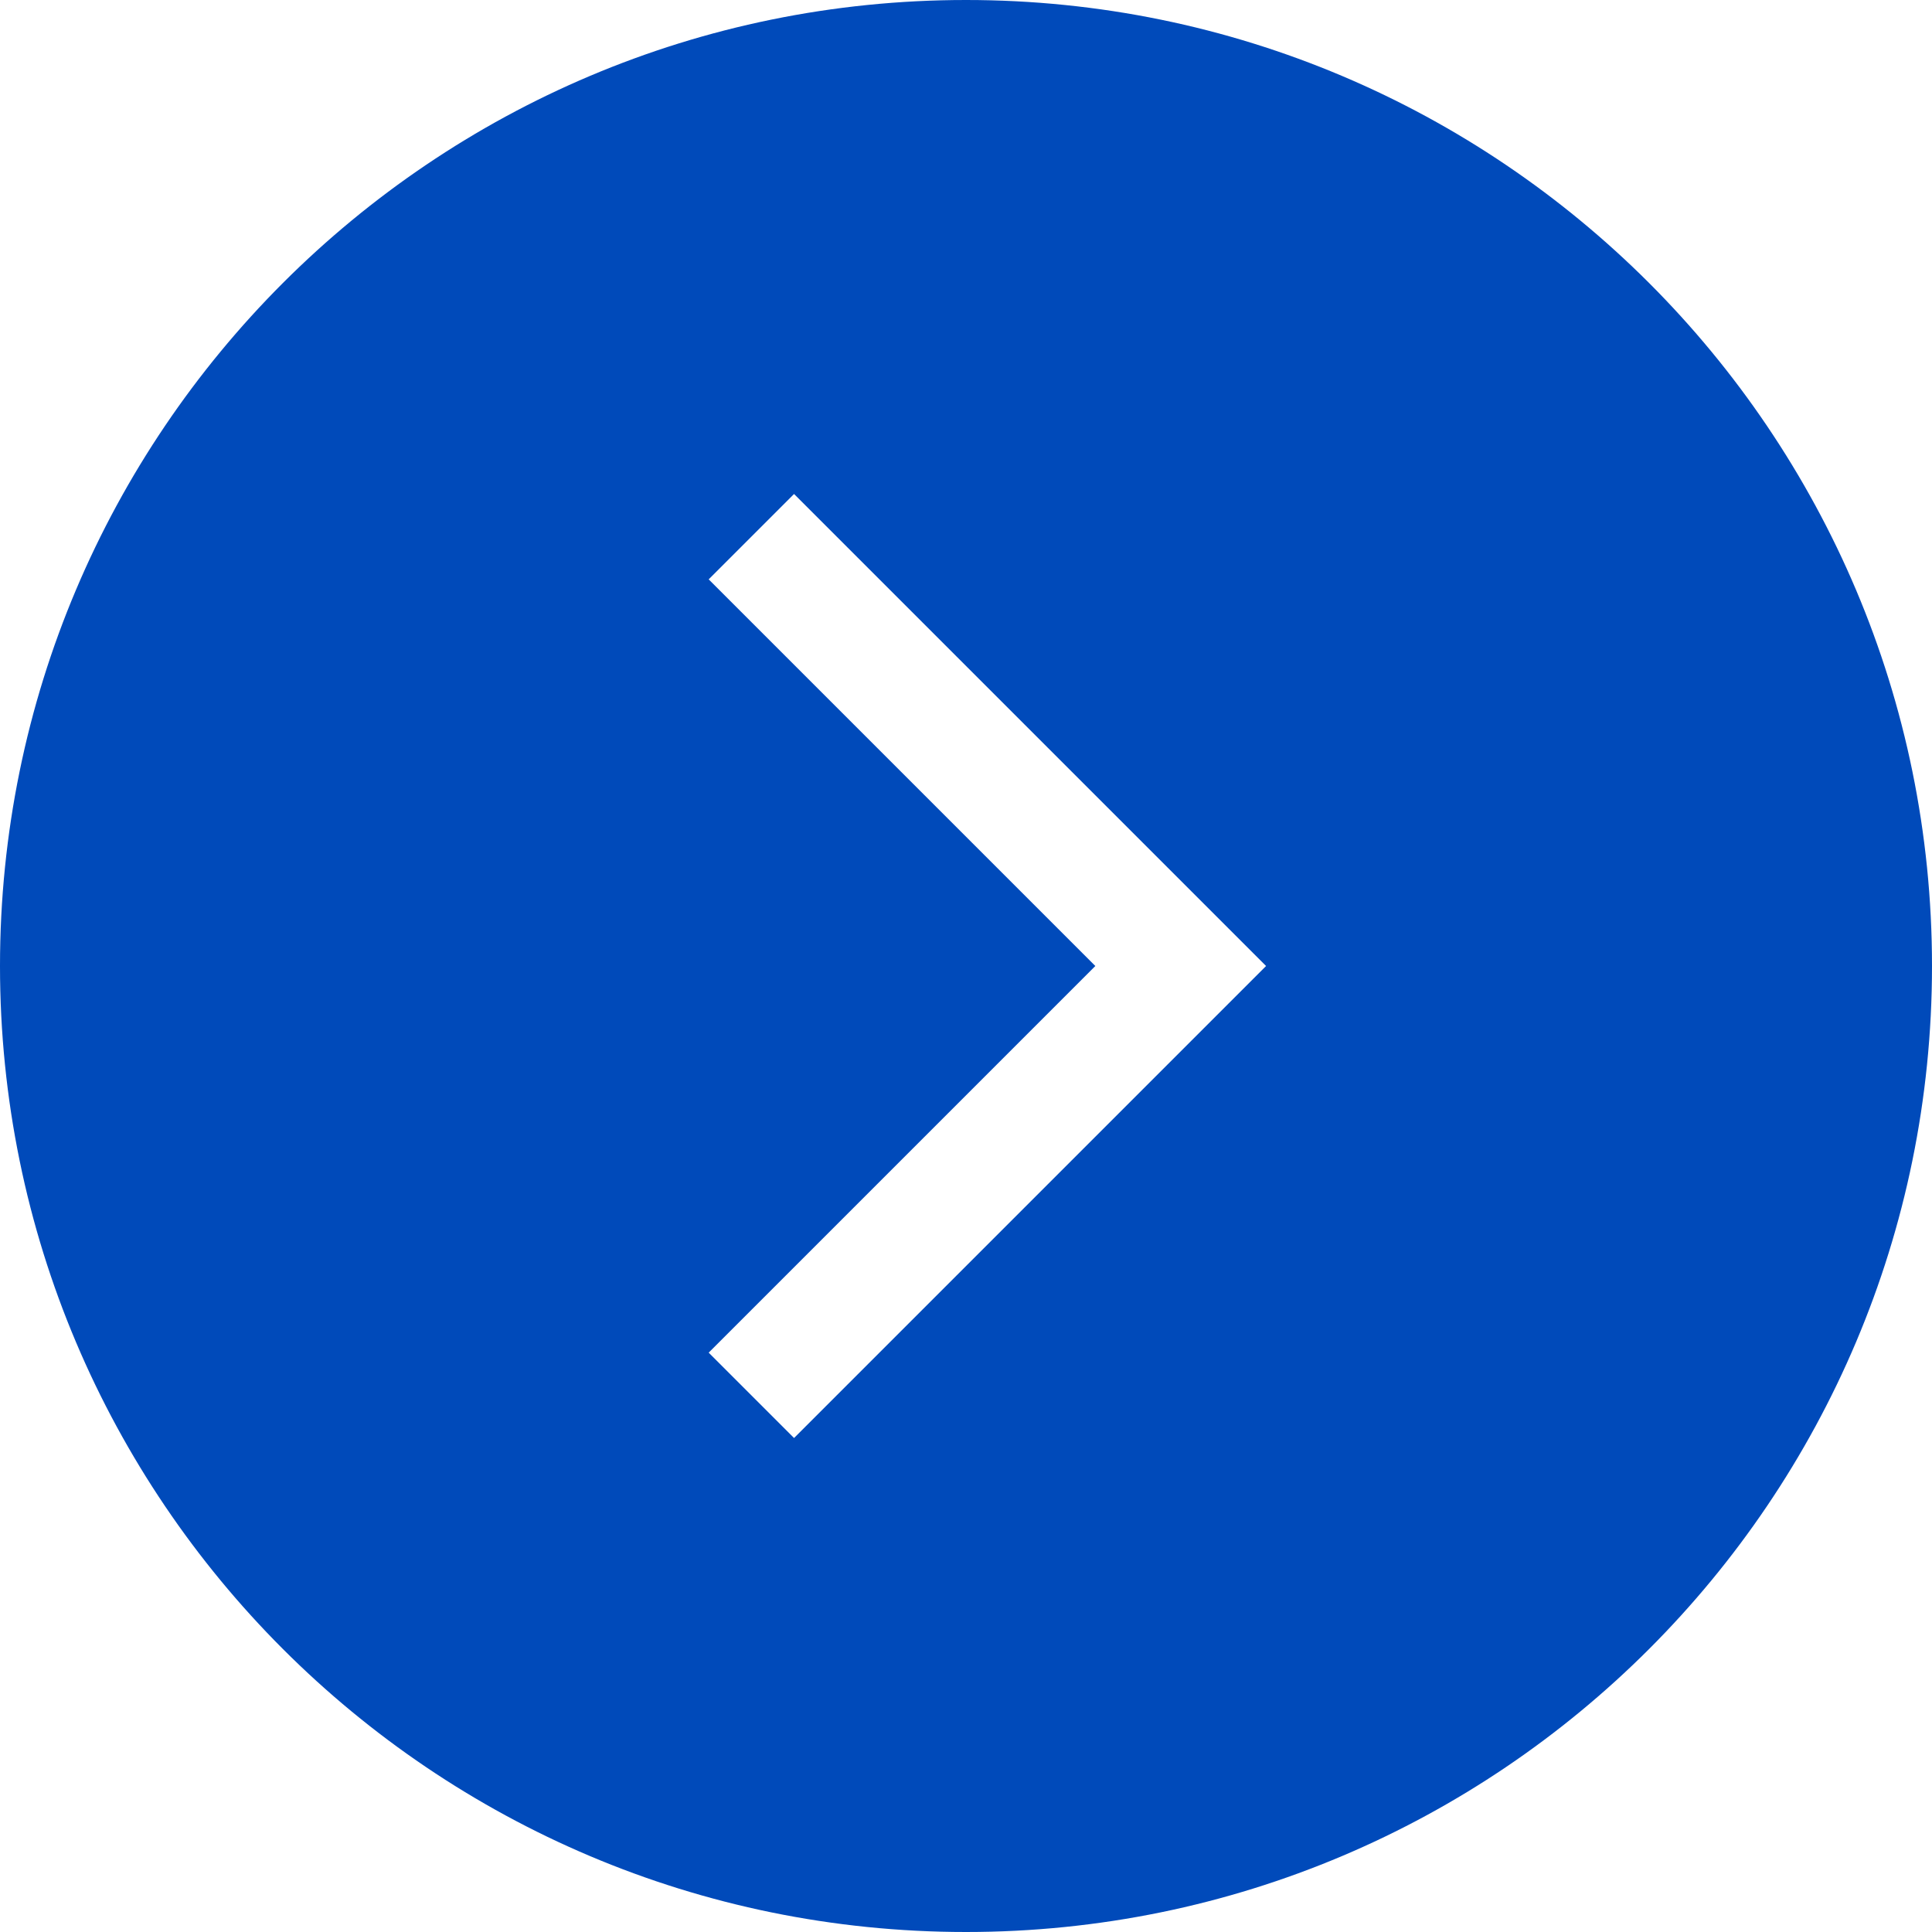
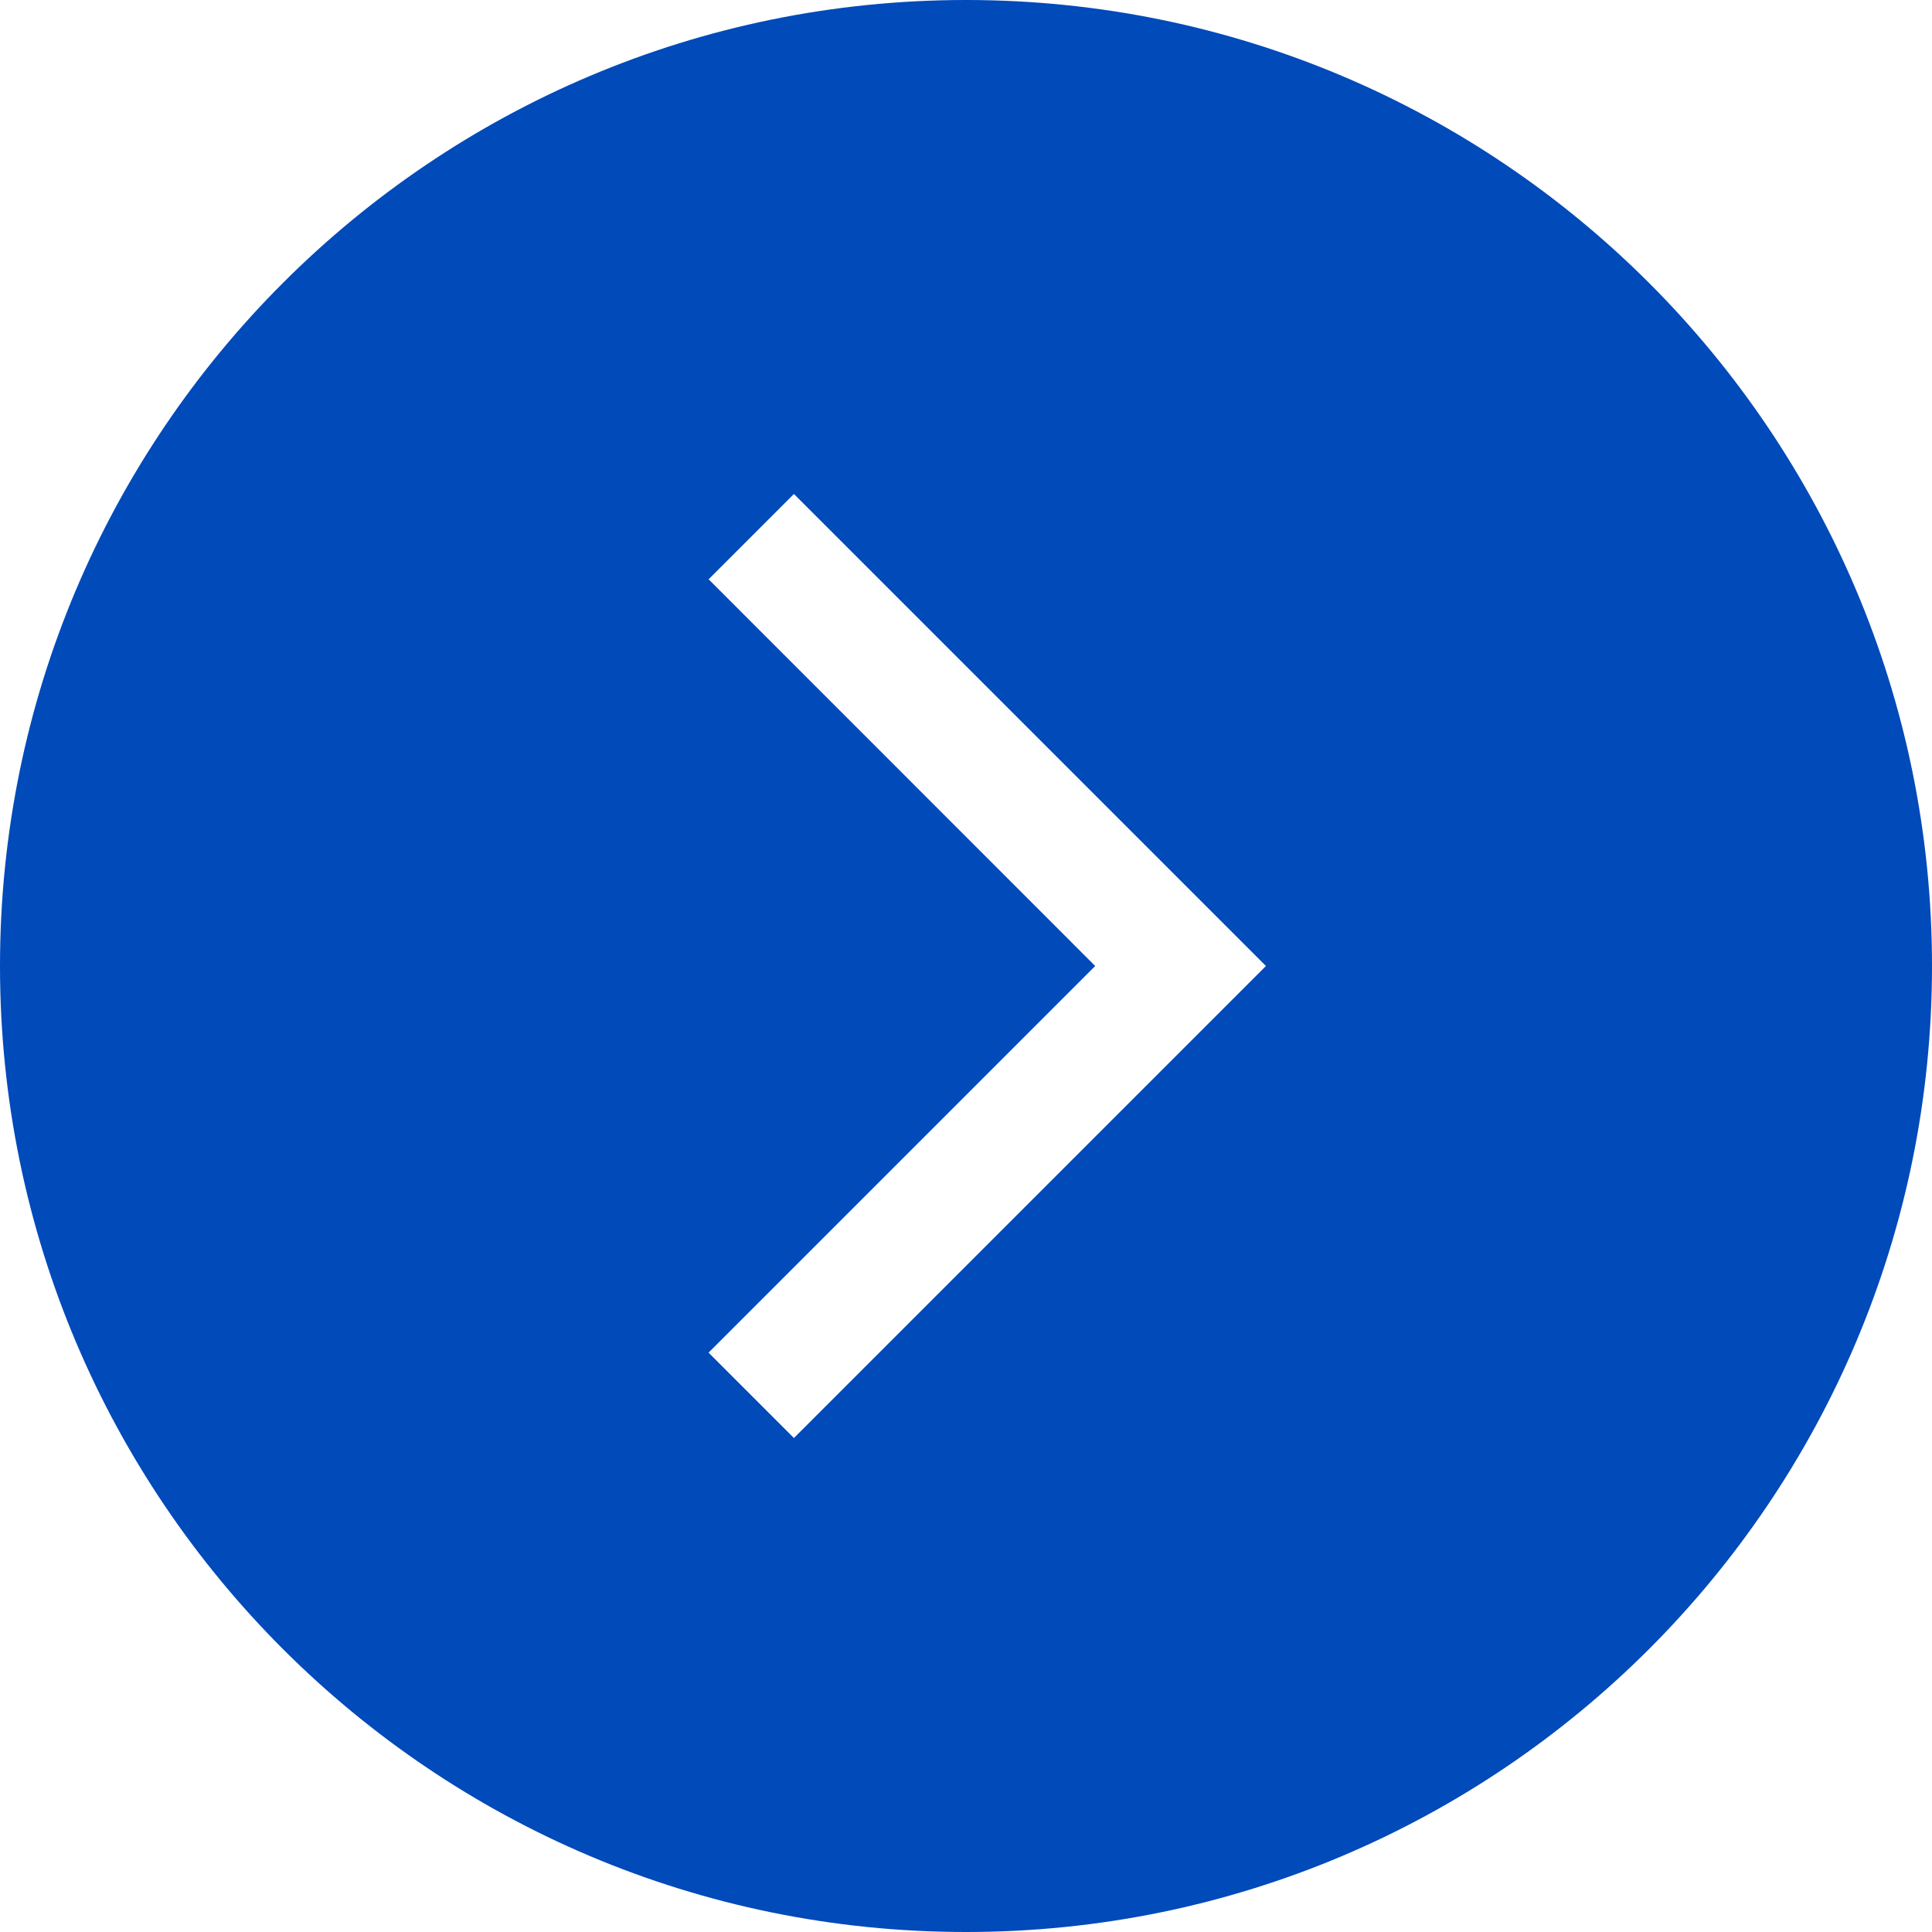
<svg xmlns="http://www.w3.org/2000/svg" width="16" height="16" viewBox="0 0 16 16" fill="none">
-   <path fill-rule="evenodd" clip-rule="evenodd" d="M8 16C12.418 16 16 12.418 16 8C16 3.582 12.418 0 8 0C3.582 0 0 3.582 0 8C0 12.418 3.582 16 8 16ZM5.869 4.798L9.071 8L5.869 11.202L6.576 11.909L10.131 8.354L10.485 8L10.131 7.646L6.576 4.091L5.869 4.798Z" fill="#004ABA" />
+   <path fill-rule="evenodd" clip-rule="evenodd" d="M8 16A8 8 0 108 0a8 8 0 000 16zM5.869 4.798L9.07 8l-3.202 3.202.707.707 3.555-3.555.354-.354-.354-.354-3.555-3.555-.707.707z" fill="#004ABA" />
</svg>
